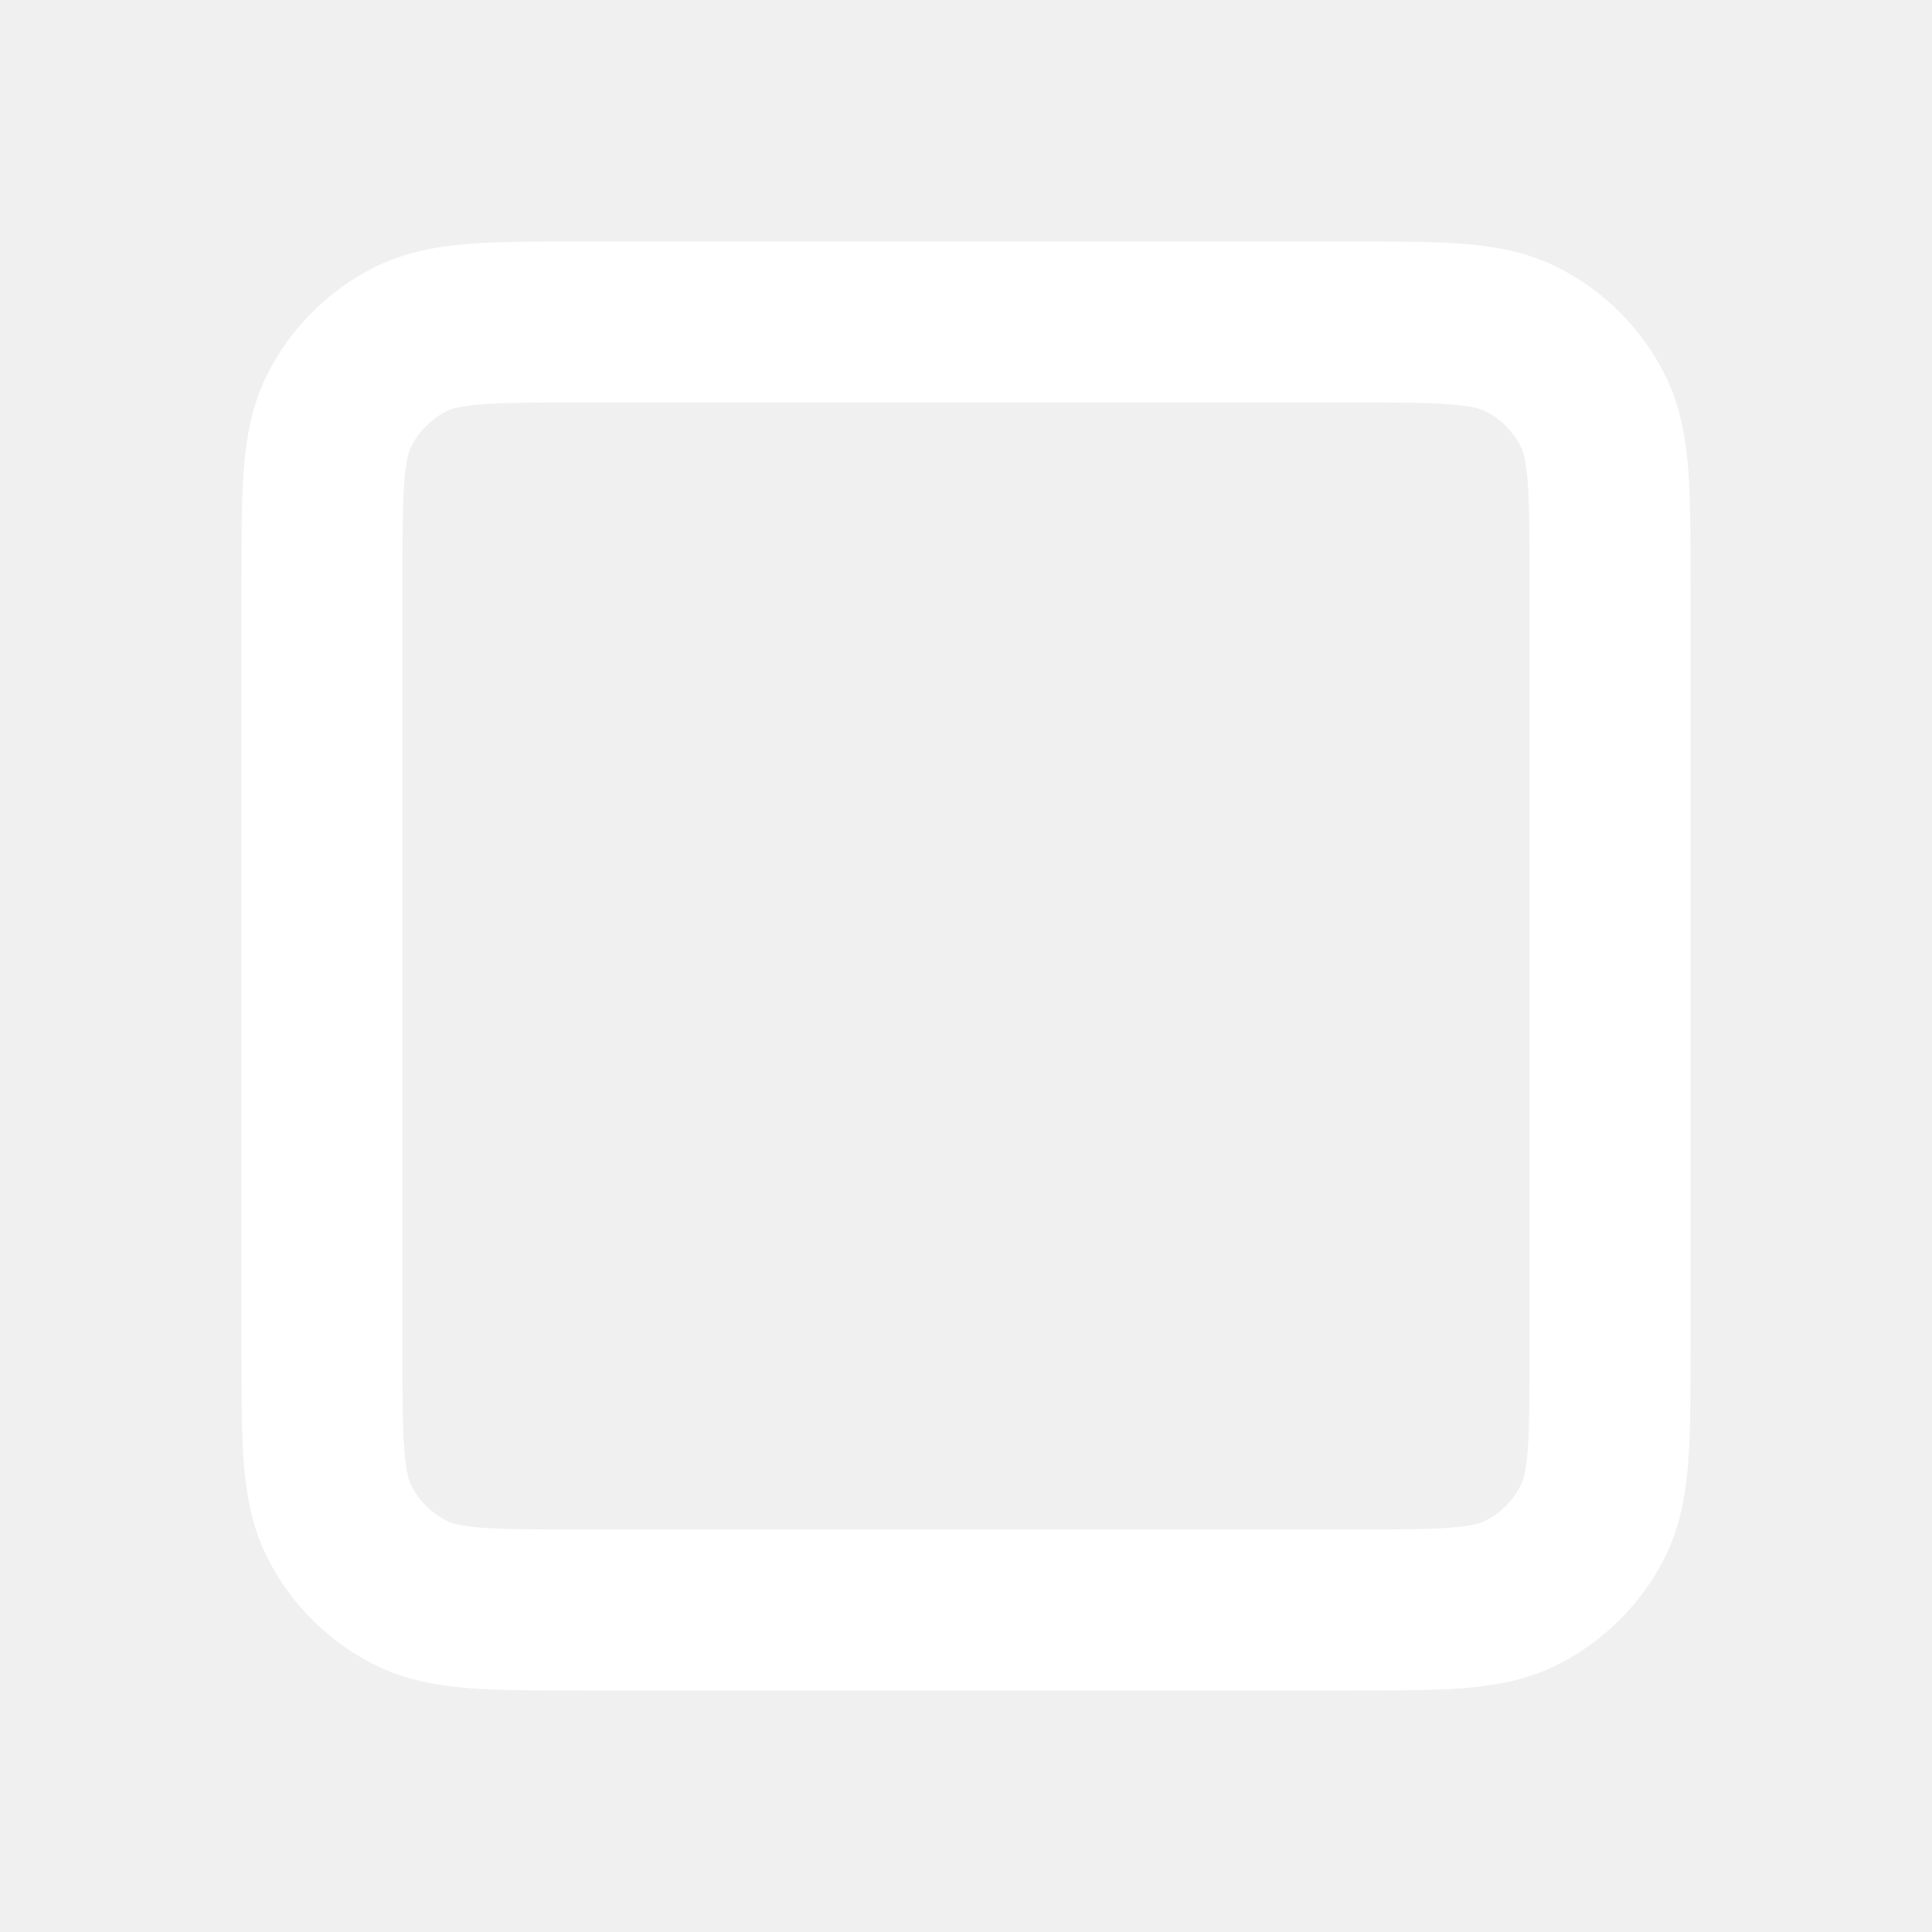
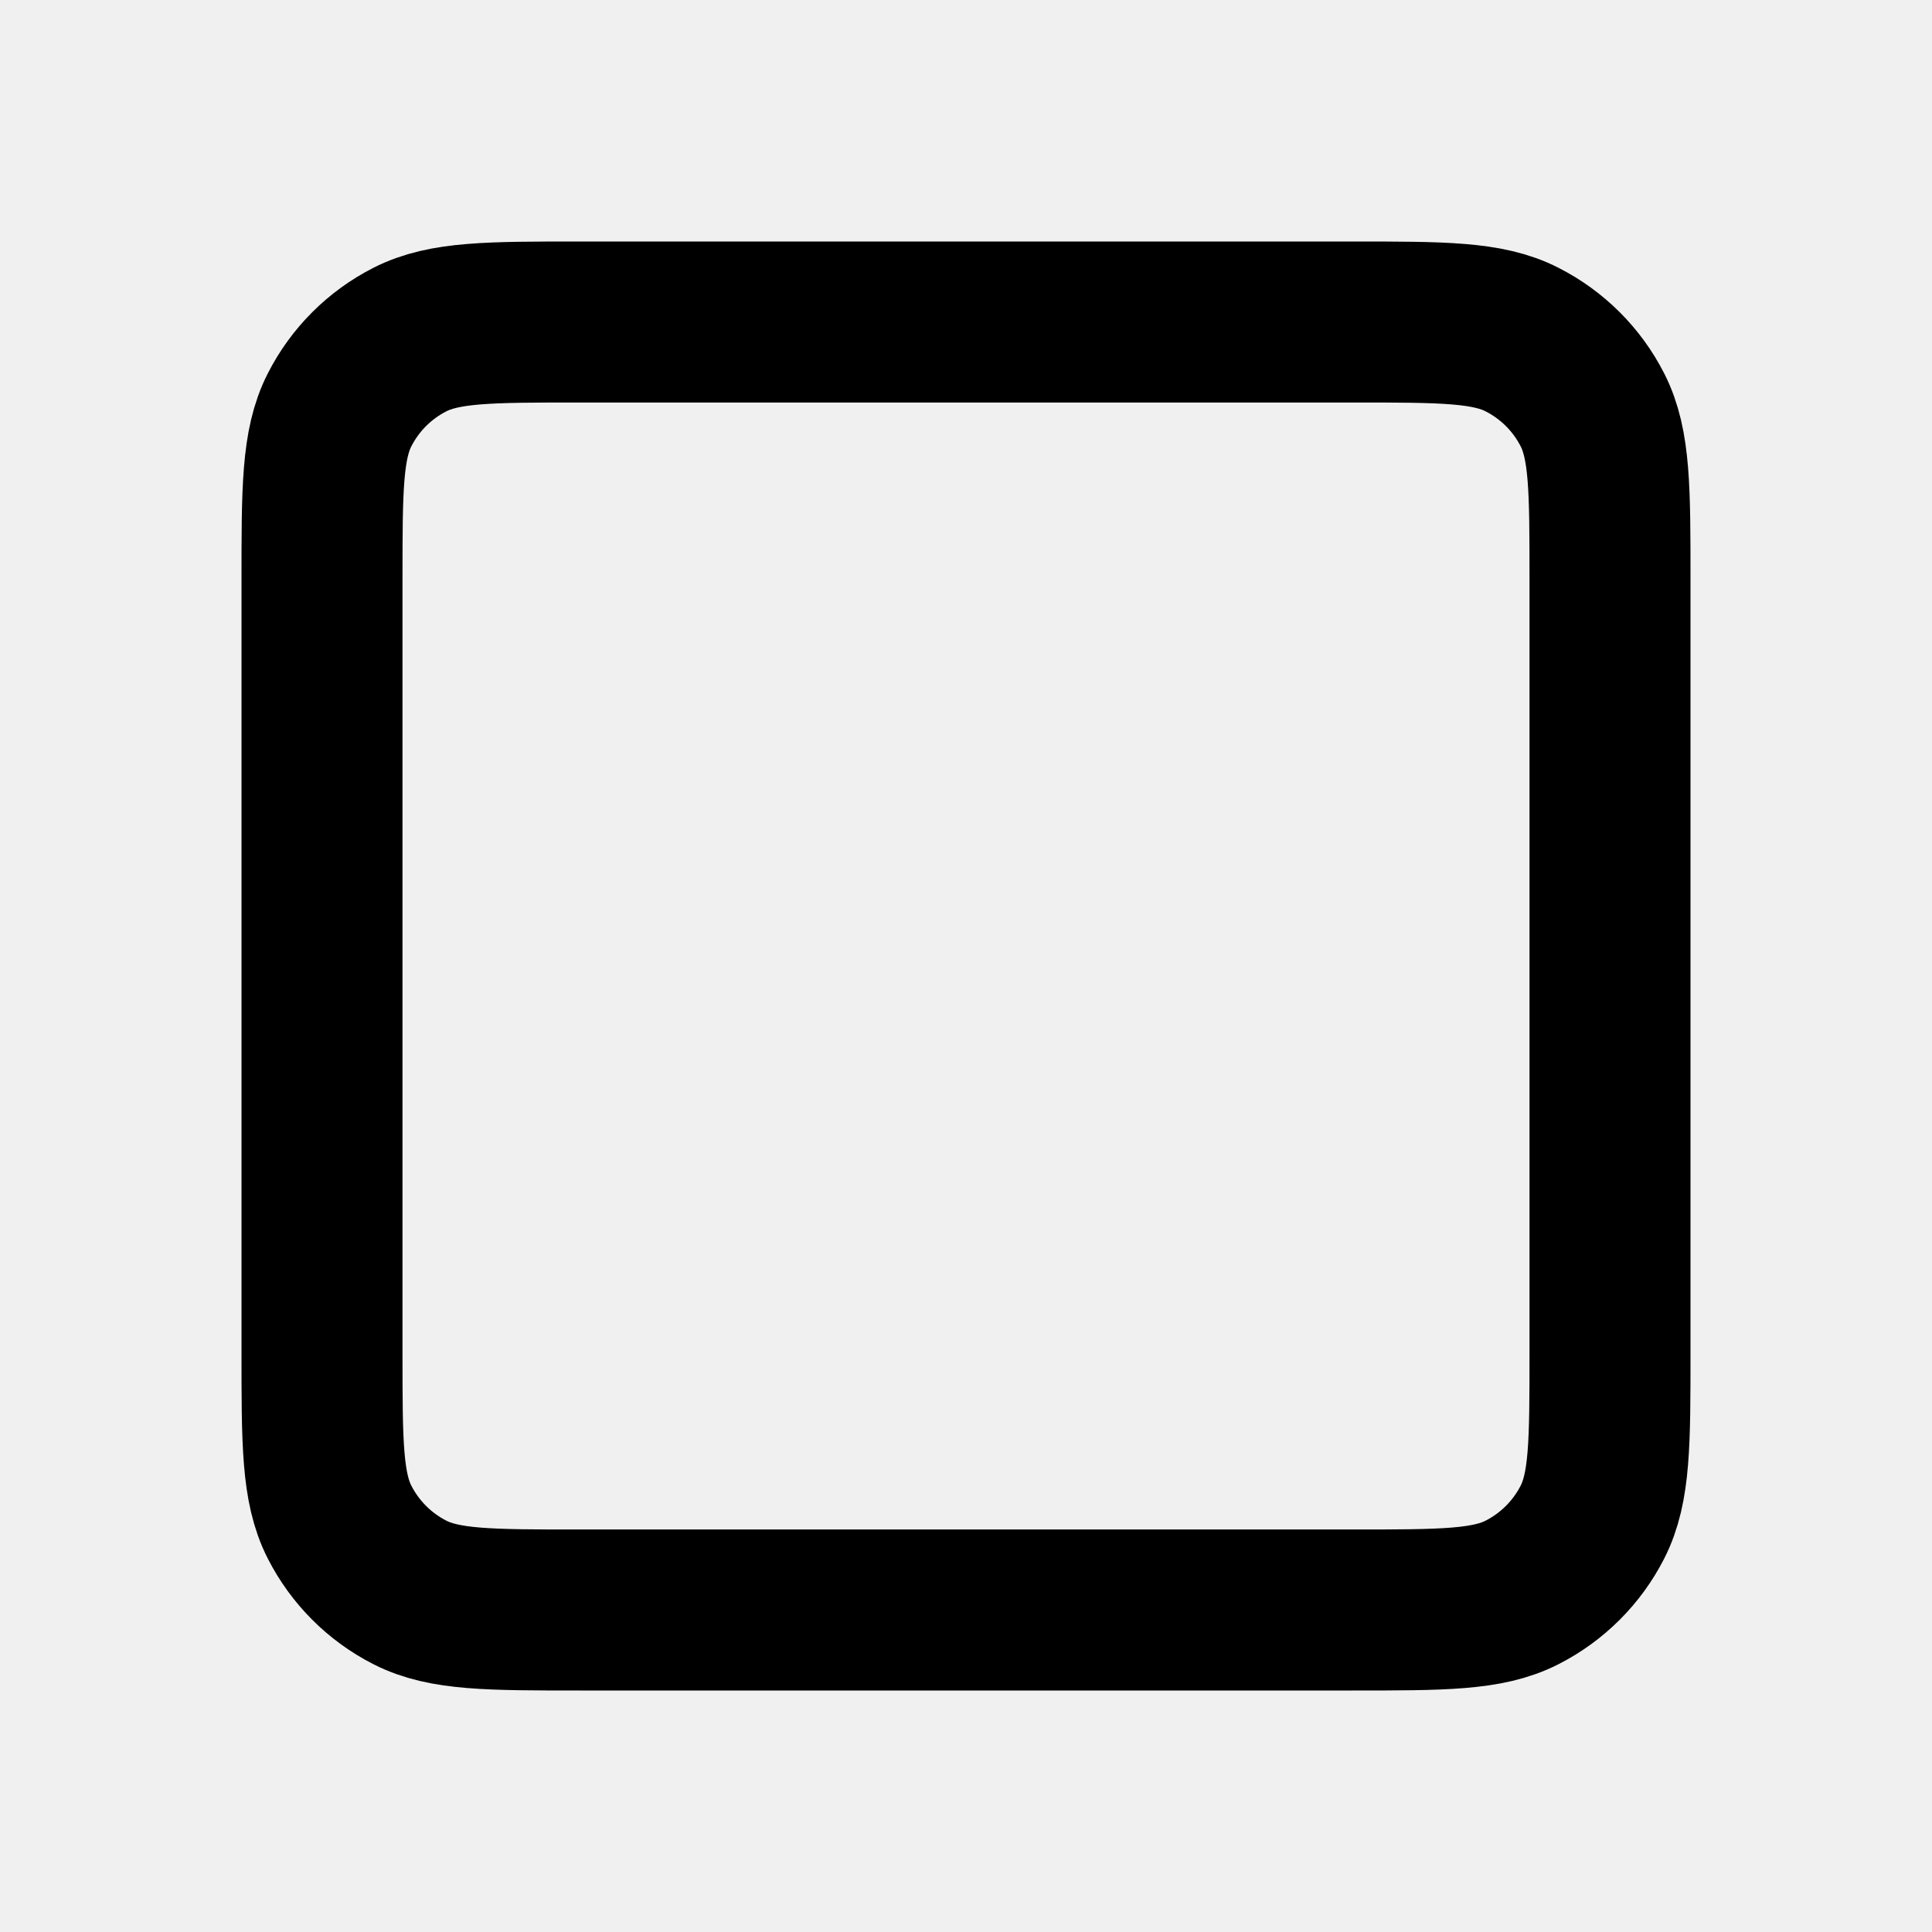
<svg xmlns="http://www.w3.org/2000/svg" width="800px" height="800px" viewBox="0 0 24 24" fill="none">
  <g id="Interface / Checkbox_Unchecked">
-     <path id="Vector" d="M4 7.2V16.8C4 17.92 4 18.48 4.218 18.908C4.41 19.284 4.715 19.59 5.092 19.782C5.519 20 6.079 20 7.197 20H16.803C17.921 20 18.48 20 18.907 19.782C19.284 19.59 19.59 19.284 19.782 18.908C20 18.48 20 17.922 20 16.804V7.197C20 6.079 20 5.519 19.782 5.092C19.59 4.715 19.284 4.41 18.907 4.218C18.48 4 17.92 4 16.8 4H7.2C6.08 4 5.52 4 5.092 4.218C4.715 4.41 4.41 4.715 4.218 5.092C4 5.52 4 6.08 4 7.2Z" stroke="#FFF" stroke-width="2" stroke-linecap="round" stroke-linejoin="round" />
+     <path id="Vector" d="M4 7.2V16.8C4 17.92 4 18.48 4.218 18.908C4.41 19.284 4.715 19.59 5.092 19.782C5.519 20 6.079 20 7.197 20H16.803C17.921 20 18.48 20 18.907 19.782C19.284 19.59 19.59 19.284 19.782 18.908C20 18.48 20 17.922 20 16.804V7.197C20 6.079 20 5.519 19.782 5.092C19.59 4.715 19.284 4.41 18.907 4.218C18.48 4 17.92 4 16.8 4H7.2C6.08 4 5.52 4 5.092 4.218C4.715 4.41 4.41 4.715 4.218 5.092C4 5.52 4 6.08 4 7.2Z" stroke="#000" stroke-width="2" stroke-linecap="round" stroke-linejoin="round" />
  </g>
</svg>
